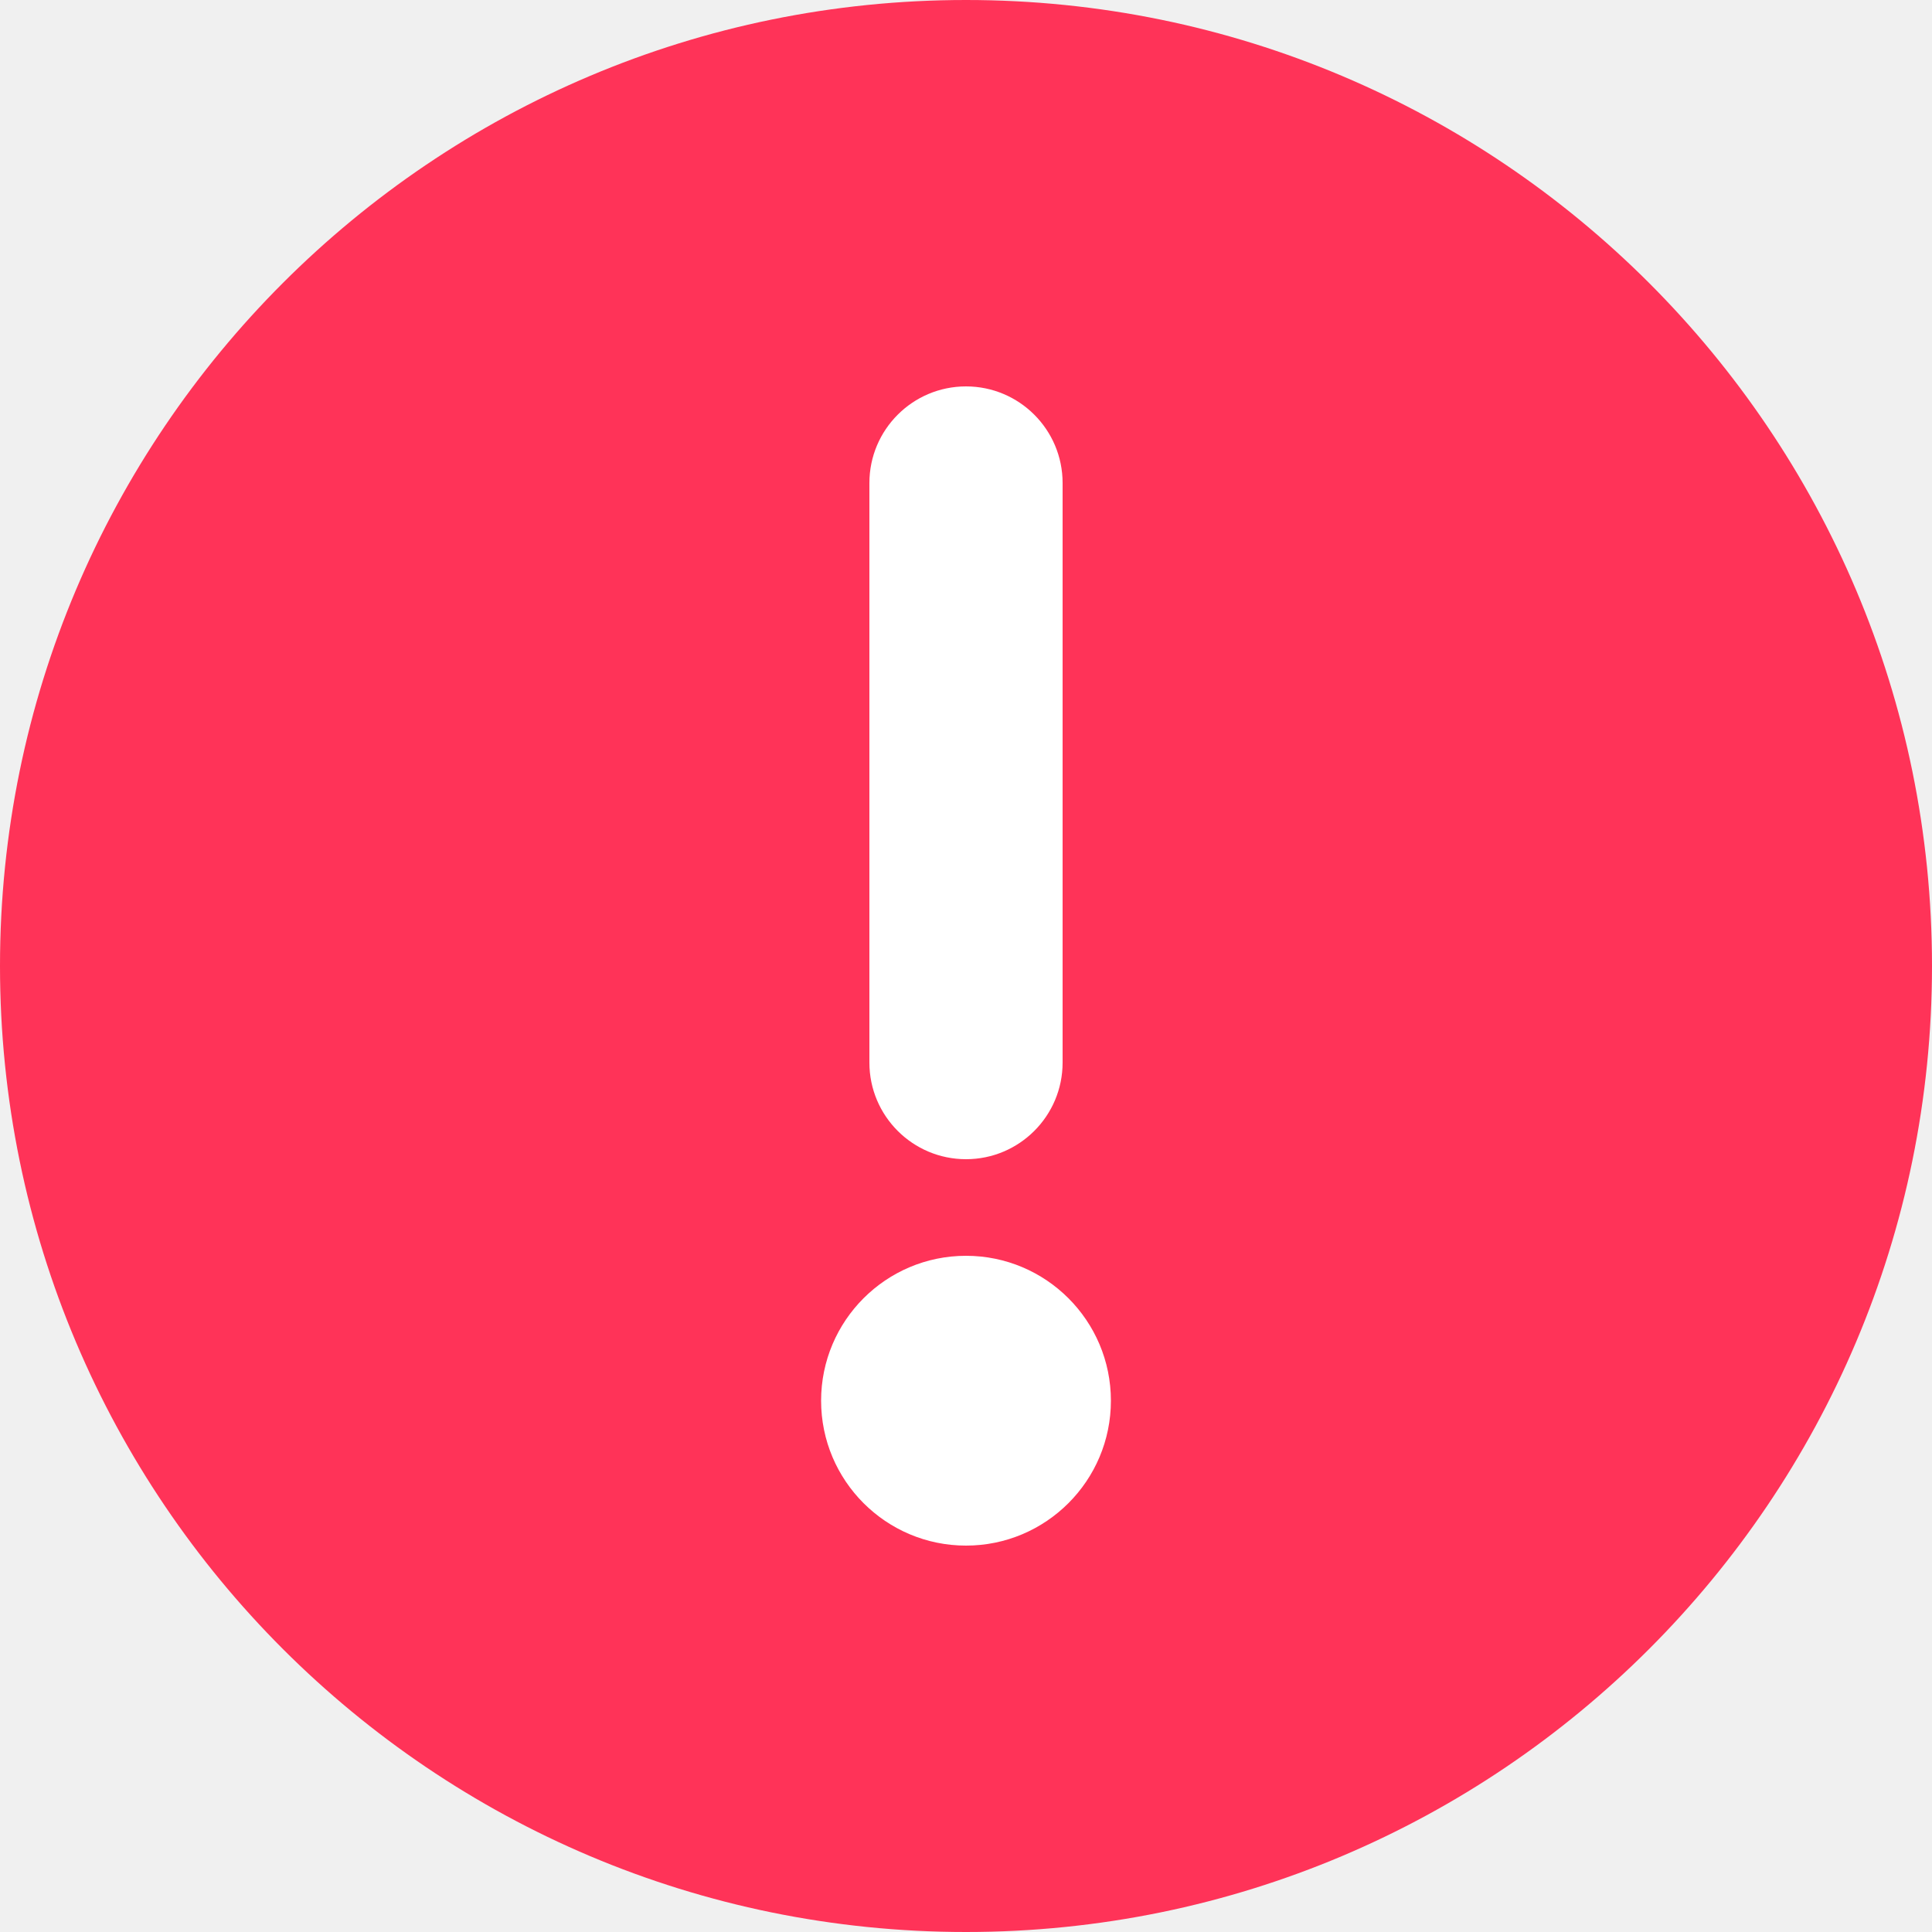
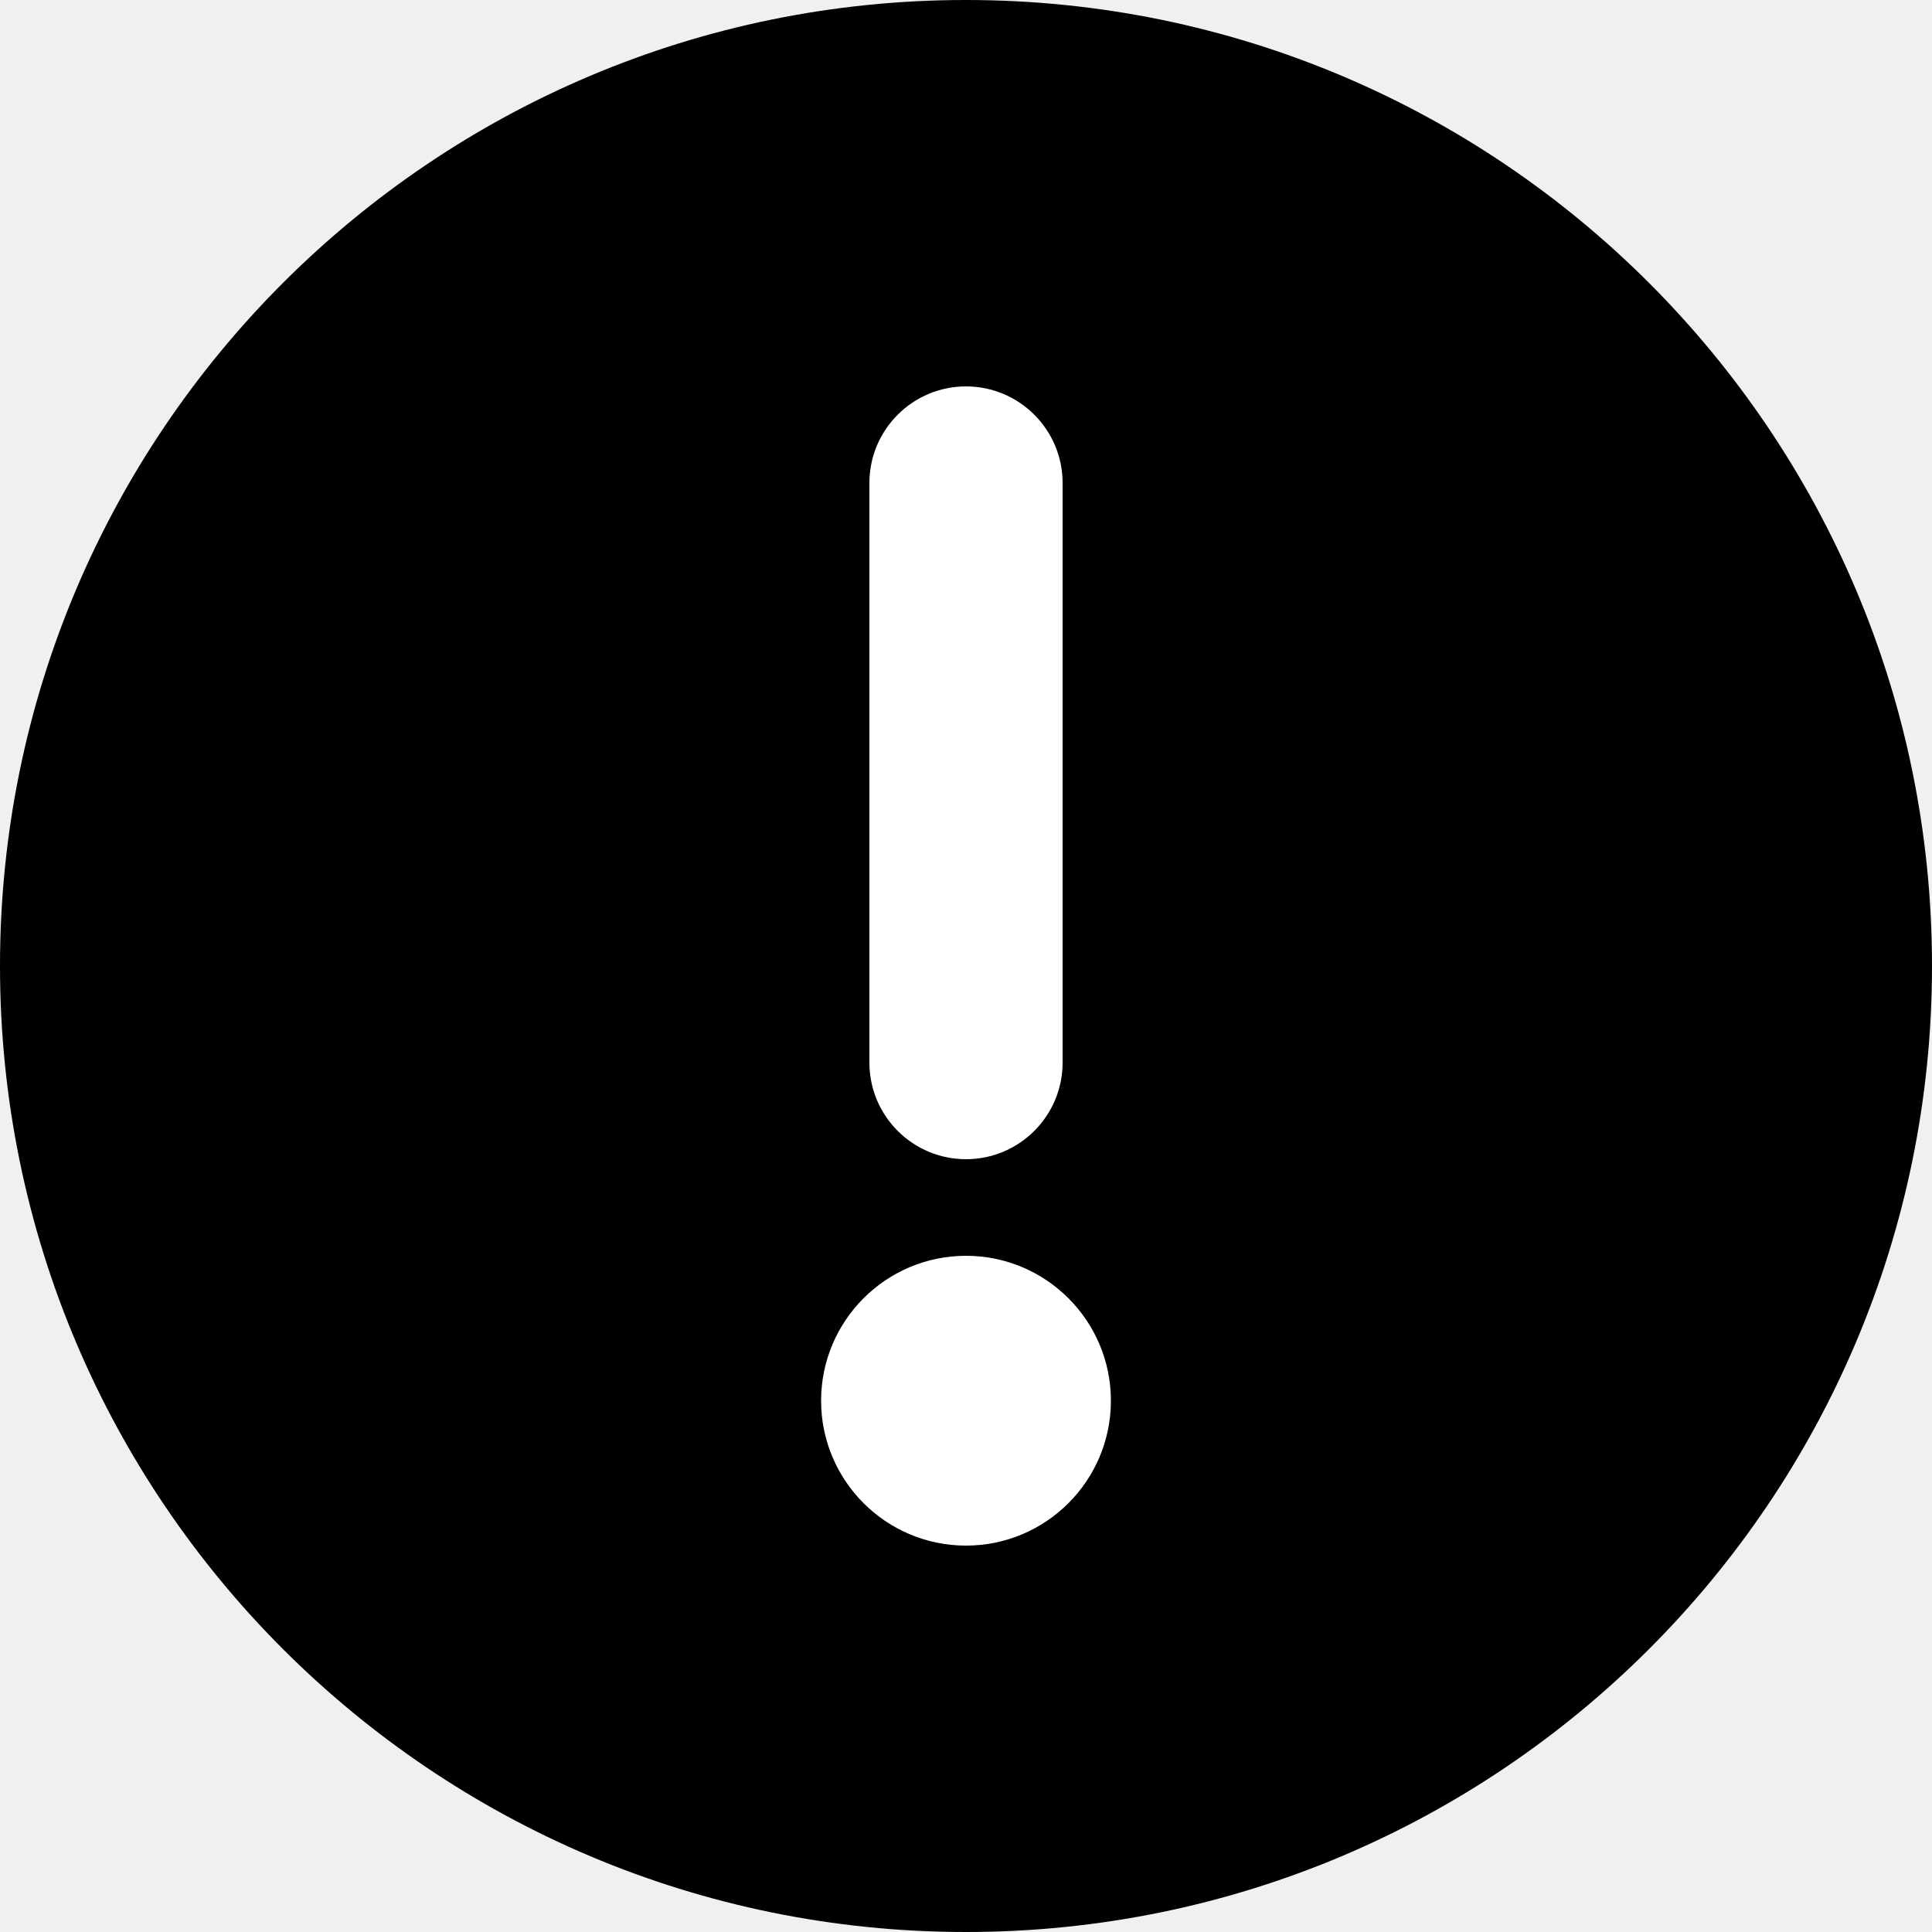
<svg xmlns="http://www.w3.org/2000/svg" width="20" height="20" viewBox="0 0 20 20" fill="none">
  <g clip-path="url(#clip0_2241_7381)">
-     <rect width="20" height="20" rx="10" fill="#FF3358" />
+     <rect width="20" height="20" rx="10" fill="currentColor" />
    <path d="M10 12C9.448 12 9 11.552 9 11L9 5C9 4.448 9.448 4 10 4C10.552 4 11 4.448 11 5L11 11C11 11.552 10.552 12 10 12Z" fill="white" />
    <path d="M8.5 14.5C8.5 13.672 9.172 13 10 13C10.828 13 11.5 13.672 11.5 14.5C11.5 15.328 10.828 16 10 16C9.172 16 8.5 15.328 8.5 14.5Z" fill="white" />
  </g>
  <defs>
    <clipPath id="clip0_2241_7381">
      <rect width="20" height="20" rx="10" fill="white" />
    </clipPath>
  </defs>
</svg>
